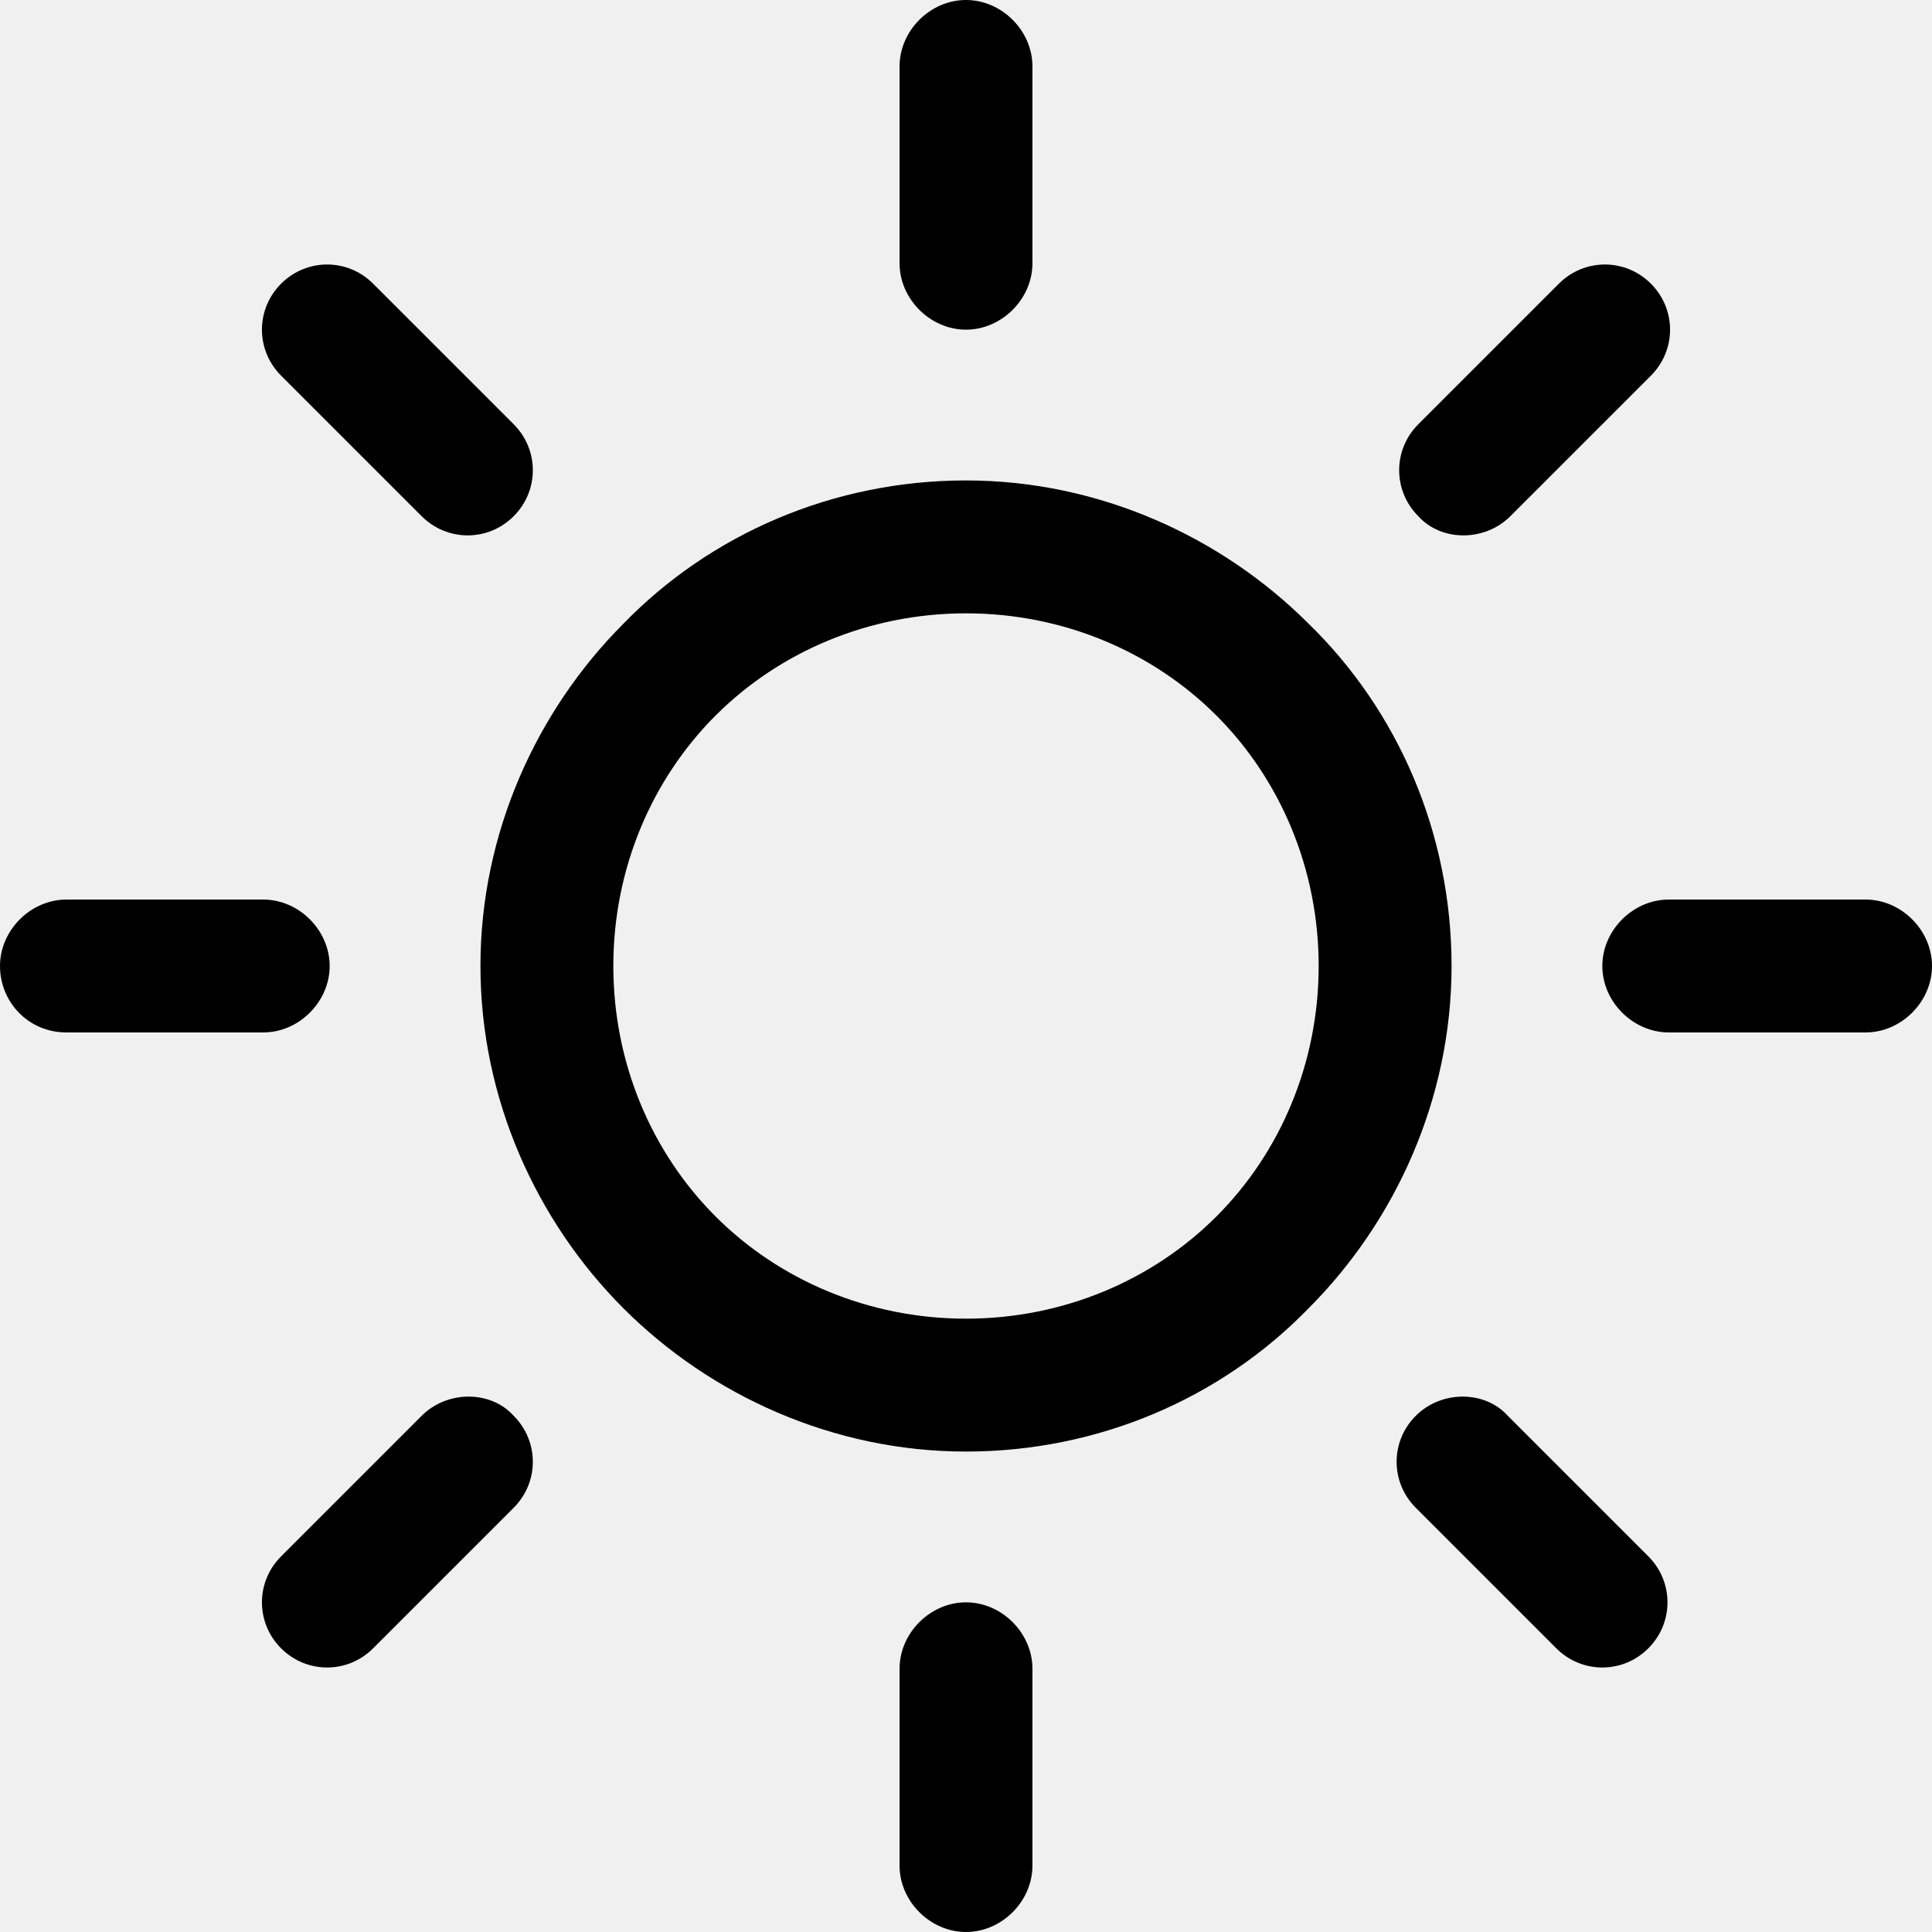
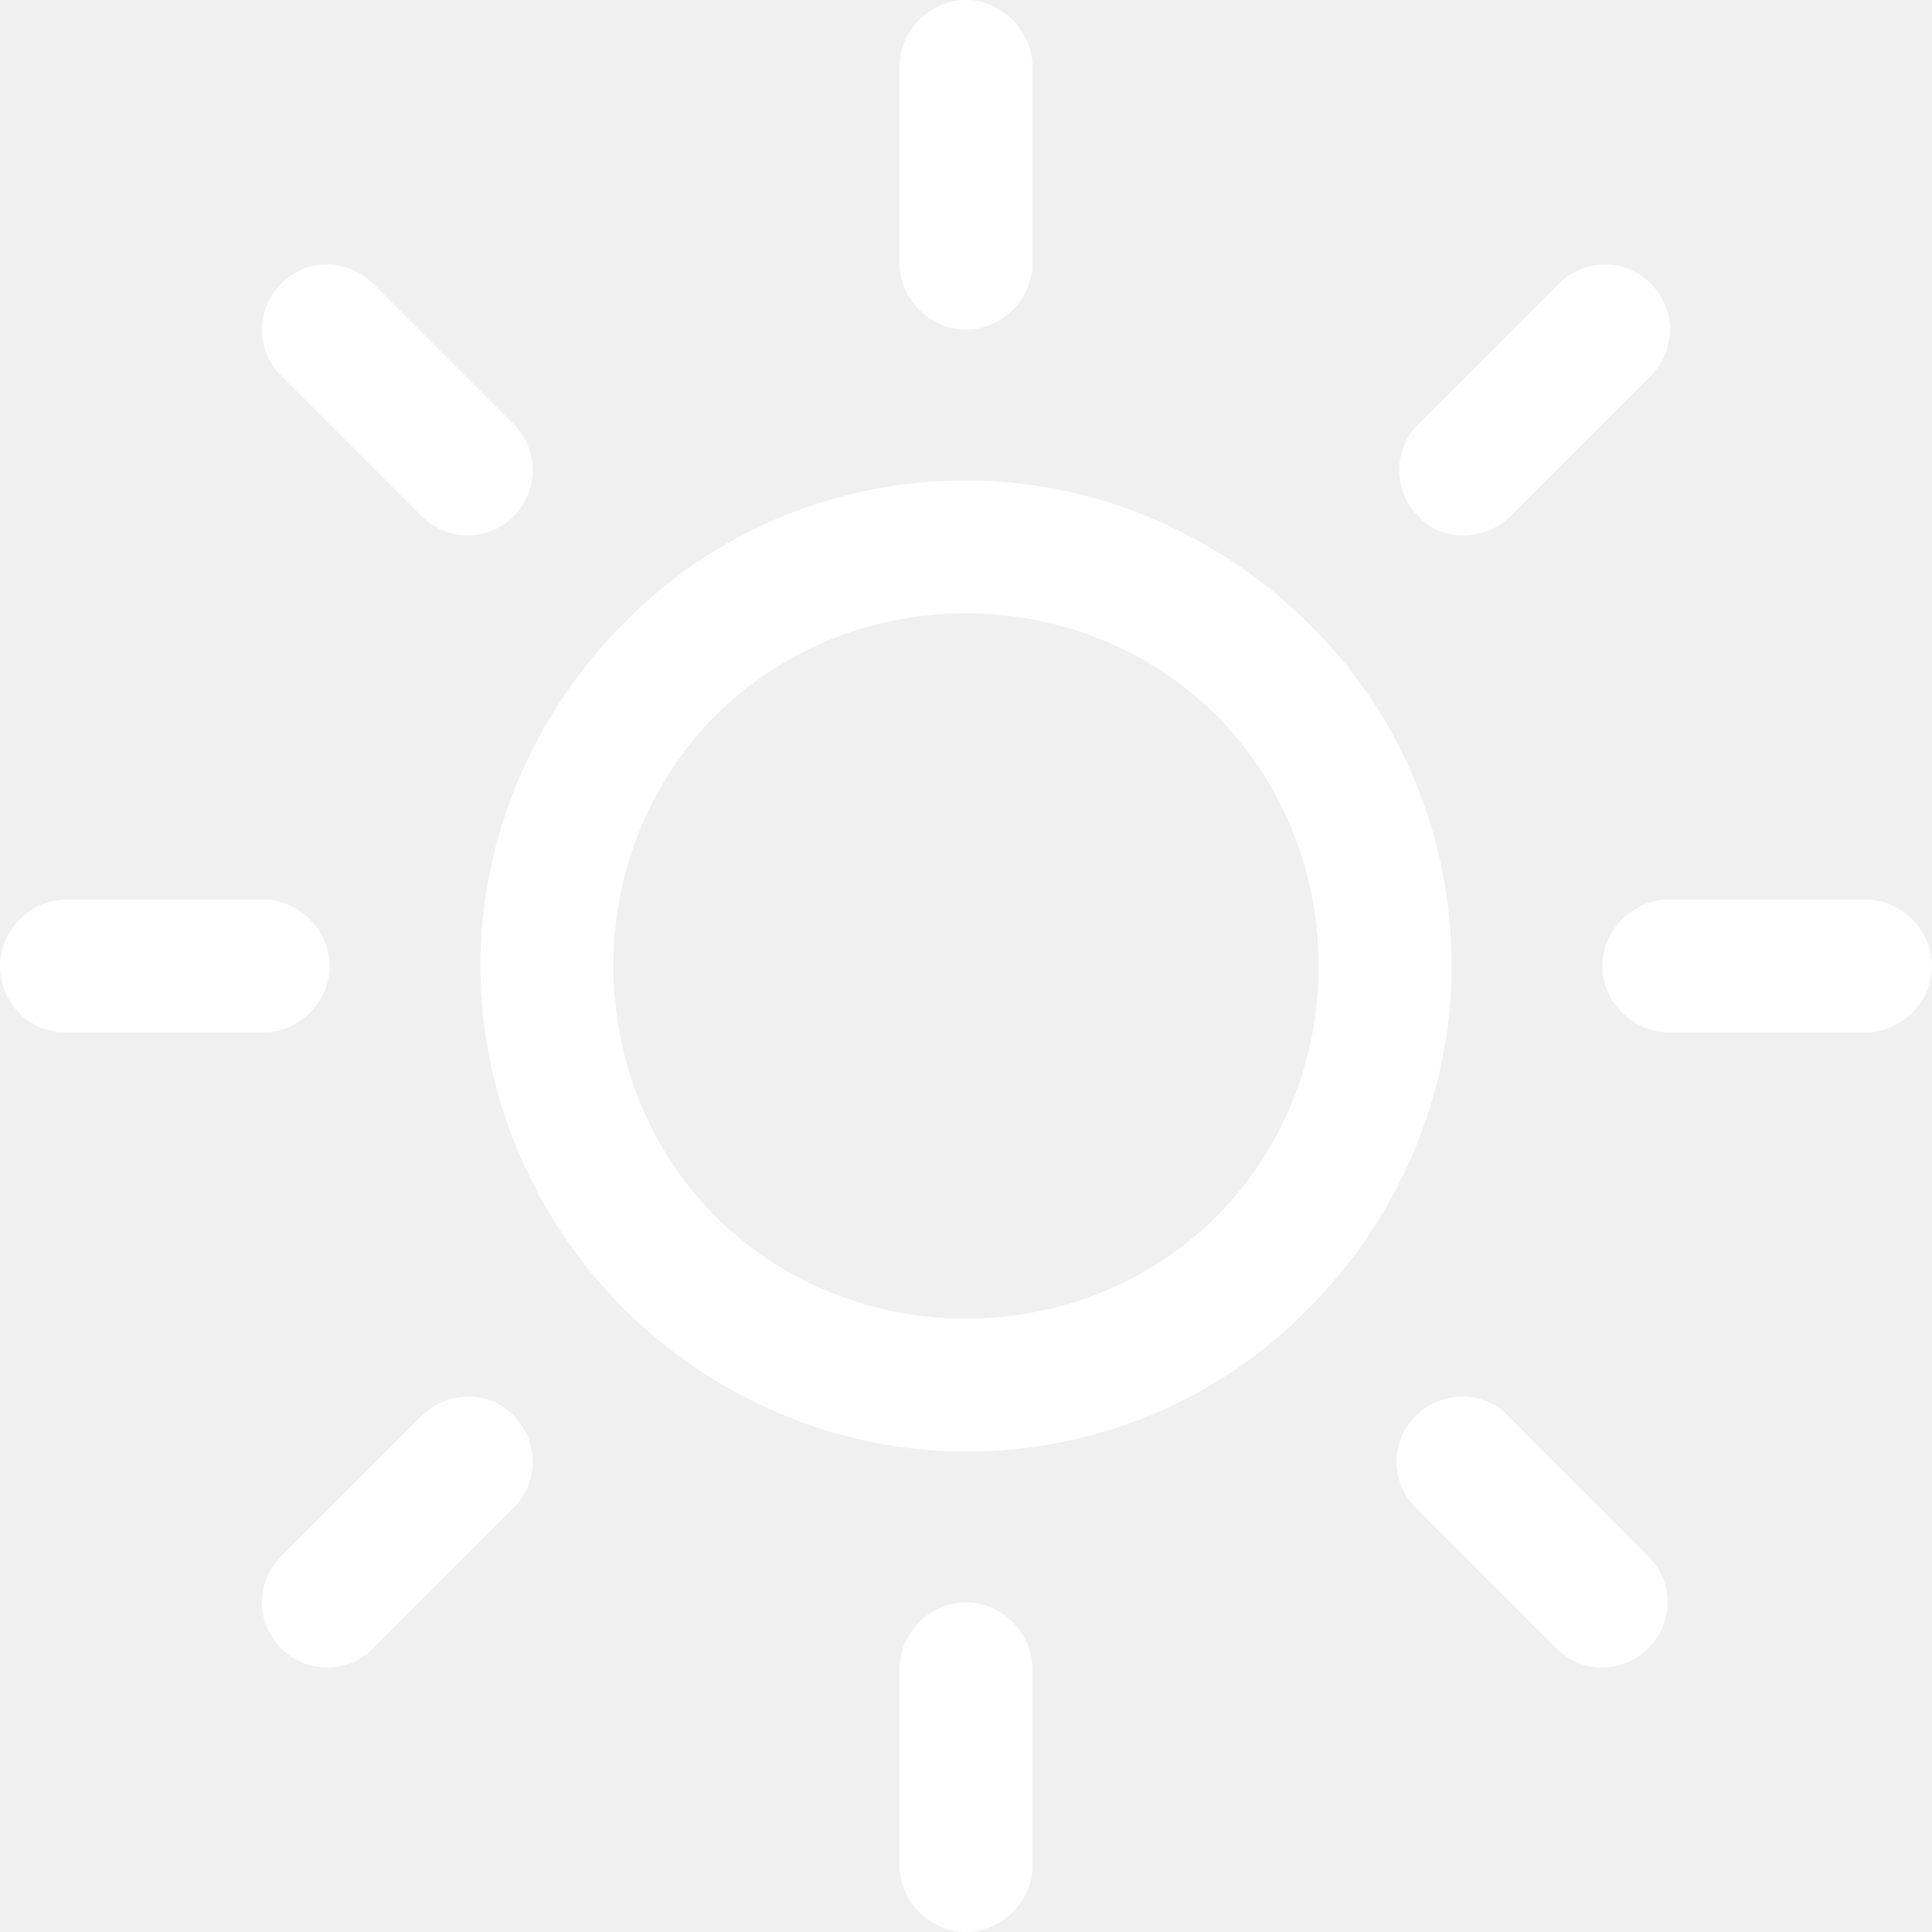
<svg xmlns="http://www.w3.org/2000/svg" version="1.1" id="Capa_1" x="0px" y="0px" viewBox="0 0 302.4 302.4" style="enable-background:new 0 0 302.4 302.4;" xml:space="preserve">
  <g>
    <g>
-       <path d="M204.8,97.6C191.2,84,172,75.2,151.2,75.2s-40,8.4-53.6,22.4c-13.6,13.6-22.4,32.8-22.4,53.6s8.8,40,22.4,53.6    c13.6,13.6,32.8,22.4,53.6,22.4s40-8.4,53.6-22.4c13.6-13.6,22.4-32.8,22.4-53.6S218.8,111.2,204.8,97.6z M190.4,190.4    c-10,10-24,16-39.2,16s-29.2-6-39.2-16s-16-24-16-39.2s6-29.2,16-39.2s24-16,39.2-16s29.2,6,39.2,16s16,24,16,39.2    S200.4,180.4,190.4,190.4z" />
+       <path class="sun" d="M204.8,97.6C191.2,84,172,75.2,151.2,75.2s-40,8.4-53.6,22.4c-13.6,13.6-22.4,32.8-22.4,53.6s8.8,40,22.4,53.6    c13.6,13.6,32.8,22.4,53.6,22.4s40-8.4,53.6-22.4c13.6-13.6,22.4-32.8,22.4-53.6S218.8,111.2,204.8,97.6z M190.4,190.4    c-10,10-24,16-39.2,16s-29.2-6-39.2-16s-16-24-16-39.2s6-29.2,16-39.2s24-16,39.2-16s29.2,6,39.2,16s16,24,16,39.2    S200.4,180.4,190.4,190.4z" />
    </g>
  </g>
  <g>
    <g>
-       <path d="M292,140.8h-30.8c-5.6,0-10.4,4.8-10.4,10.4c0,5.6,4.8,10.4,10.4,10.4H292c5.6,0,10.4-4.8,10.4-10.4    C302.4,145.6,297.6,140.8,292,140.8z" />
+       <path class="sun" d="M292,140.8h-30.8c-5.6,0-10.4,4.8-10.4,10.4c0,5.6,4.8,10.4,10.4,10.4H292c5.6,0,10.4-4.8,10.4-10.4    C302.4,145.6,297.6,140.8,292,140.8z" />
    </g>
  </g>
  <g>
    <g>
-       <path d="M151.2,250.8c-5.6,0-10.4,4.8-10.4,10.4V292c0,5.6,4.8,10.4,10.4,10.4c5.6,0,10.4-4.8,10.4-10.4v-30.8    C161.6,255.6,156.8,250.8,151.2,250.8z" />
+       <path class="sun" d="M151.2,250.8c-5.6,0-10.4,4.8-10.4,10.4V292c0,5.6,4.8,10.4,10.4,10.4c5.6,0,10.4-4.8,10.4-10.4v-30.8    C161.6,255.6,156.8,250.8,151.2,250.8z" />
    </g>
  </g>
  <g>
    <g>
-       <path d="M258,243.6l-22-22c-3.6-4-10.4-4-14.4,0s-4,10.4,0,14.4l22,22c4,4,10.4,4,14.4,0S262,247.6,258,243.6z" />
+       <path class="sun" d="M258,243.6l-22-22c-3.6-4-10.4-4-14.4,0s-4,10.4,0,14.4l22,22c4,4,10.4,4,14.4,0S262,247.6,258,243.6z" />
    </g>
  </g>
  <g>
    <g>
-       <path d="M151.2,0c-5.6,0-10.4,4.8-10.4,10.4v30.8c0,5.6,4.8,10.4,10.4,10.4c5.6,0,10.4-4.8,10.4-10.4V10.4    C161.6,4.8,156.8,0,151.2,0z" />
+       <path class="sun" d="M151.2,0c-5.6,0-10.4,4.8-10.4,10.4v30.8c0,5.6,4.8,10.4,10.4,10.4c5.6,0,10.4-4.8,10.4-10.4V10.4    C161.6,4.8,156.8,0,151.2,0z" />
    </g>
  </g>
  <g>
    <g>
-       <path d="M258.4,44.4c-4-4-10.4-4-14.4,0l-22,22c-4,4-4,10.4,0,14.4c3.6,4,10.4,4,14.4,0l22-22C262.4,54.8,262.4,48.4,258.4,44.4z" />
+       <path class="sun" d="M258.4,44.4c-4-4-10.4-4-14.4,0l-22,22c-4,4-4,10.4,0,14.4c3.6,4,10.4,4,14.4,0l22-22C262.4,54.8,262.4,48.4,258.4,44.4z" />
    </g>
  </g>
  <g>
    <g>
-       <path d="M41.2,140.8H10.4c-5.6,0-10.4,4.8-10.4,10.4s4.4,10.4,10.4,10.4h30.8c5.6,0,10.4-4.8,10.4-10.4    C51.6,145.6,46.8,140.8,41.2,140.8z" />
+       <path class="sun" d="M41.2,140.8H10.4c-5.6,0-10.4,4.8-10.4,10.4s4.4,10.4,10.4,10.4h30.8c5.6,0,10.4-4.8,10.4-10.4    C51.6,145.6,46.8,140.8,41.2,140.8z" />
    </g>
  </g>
  <g>
    <g>
-       <path d="M80.4,221.6c-3.6-4-10.4-4-14.4,0l-22,22c-4,4-4,10.4,0,14.4s10.4,4,14.4,0l22-22C84.4,232,84.4,225.6,80.4,221.6z" />
+       <path class="sun" d="M80.4,221.6c-3.6-4-10.4-4-14.4,0l-22,22c-4,4-4,10.4,0,14.4s10.4,4,14.4,0l22-22C84.4,232,84.4,225.6,80.4,221.6z" />
    </g>
  </g>
  <g>
    <g>
-       <path d="M80.4,66.4l-22-22c-4-4-10.4-4-14.4,0s-4,10.4,0,14.4l22,22c4,4,10.4,4,14.4,0S84.4,70.4,80.4,66.4z" />
+       <path class="sun" d="M80.4,66.4l-22-22c-4-4-10.4-4-14.4,0s-4,10.4,0,14.4l22,22c4,4,10.4,4,14.4,0S84.4,70.4,80.4,66.4z" />
    </g>
  </g>
-   <g>
- </g>
-   <g>
- </g>
-   <g>
- </g>
-   <g>
- </g>
-   <g>
- </g>
-   <g>
- </g>
-   <g>
- </g>
-   <g>
- </g>
-   <g>
- </g>
-   <g>
- </g>
-   <g>
- </g>
-   <g>
- </g>
-   <g>
- </g>
-   <g>
- </g>
-   <g>
- </g>
+   <style>
+ 	.sun{
+ 		fill: #fff;
+ 	}
+ </style>
</svg>
